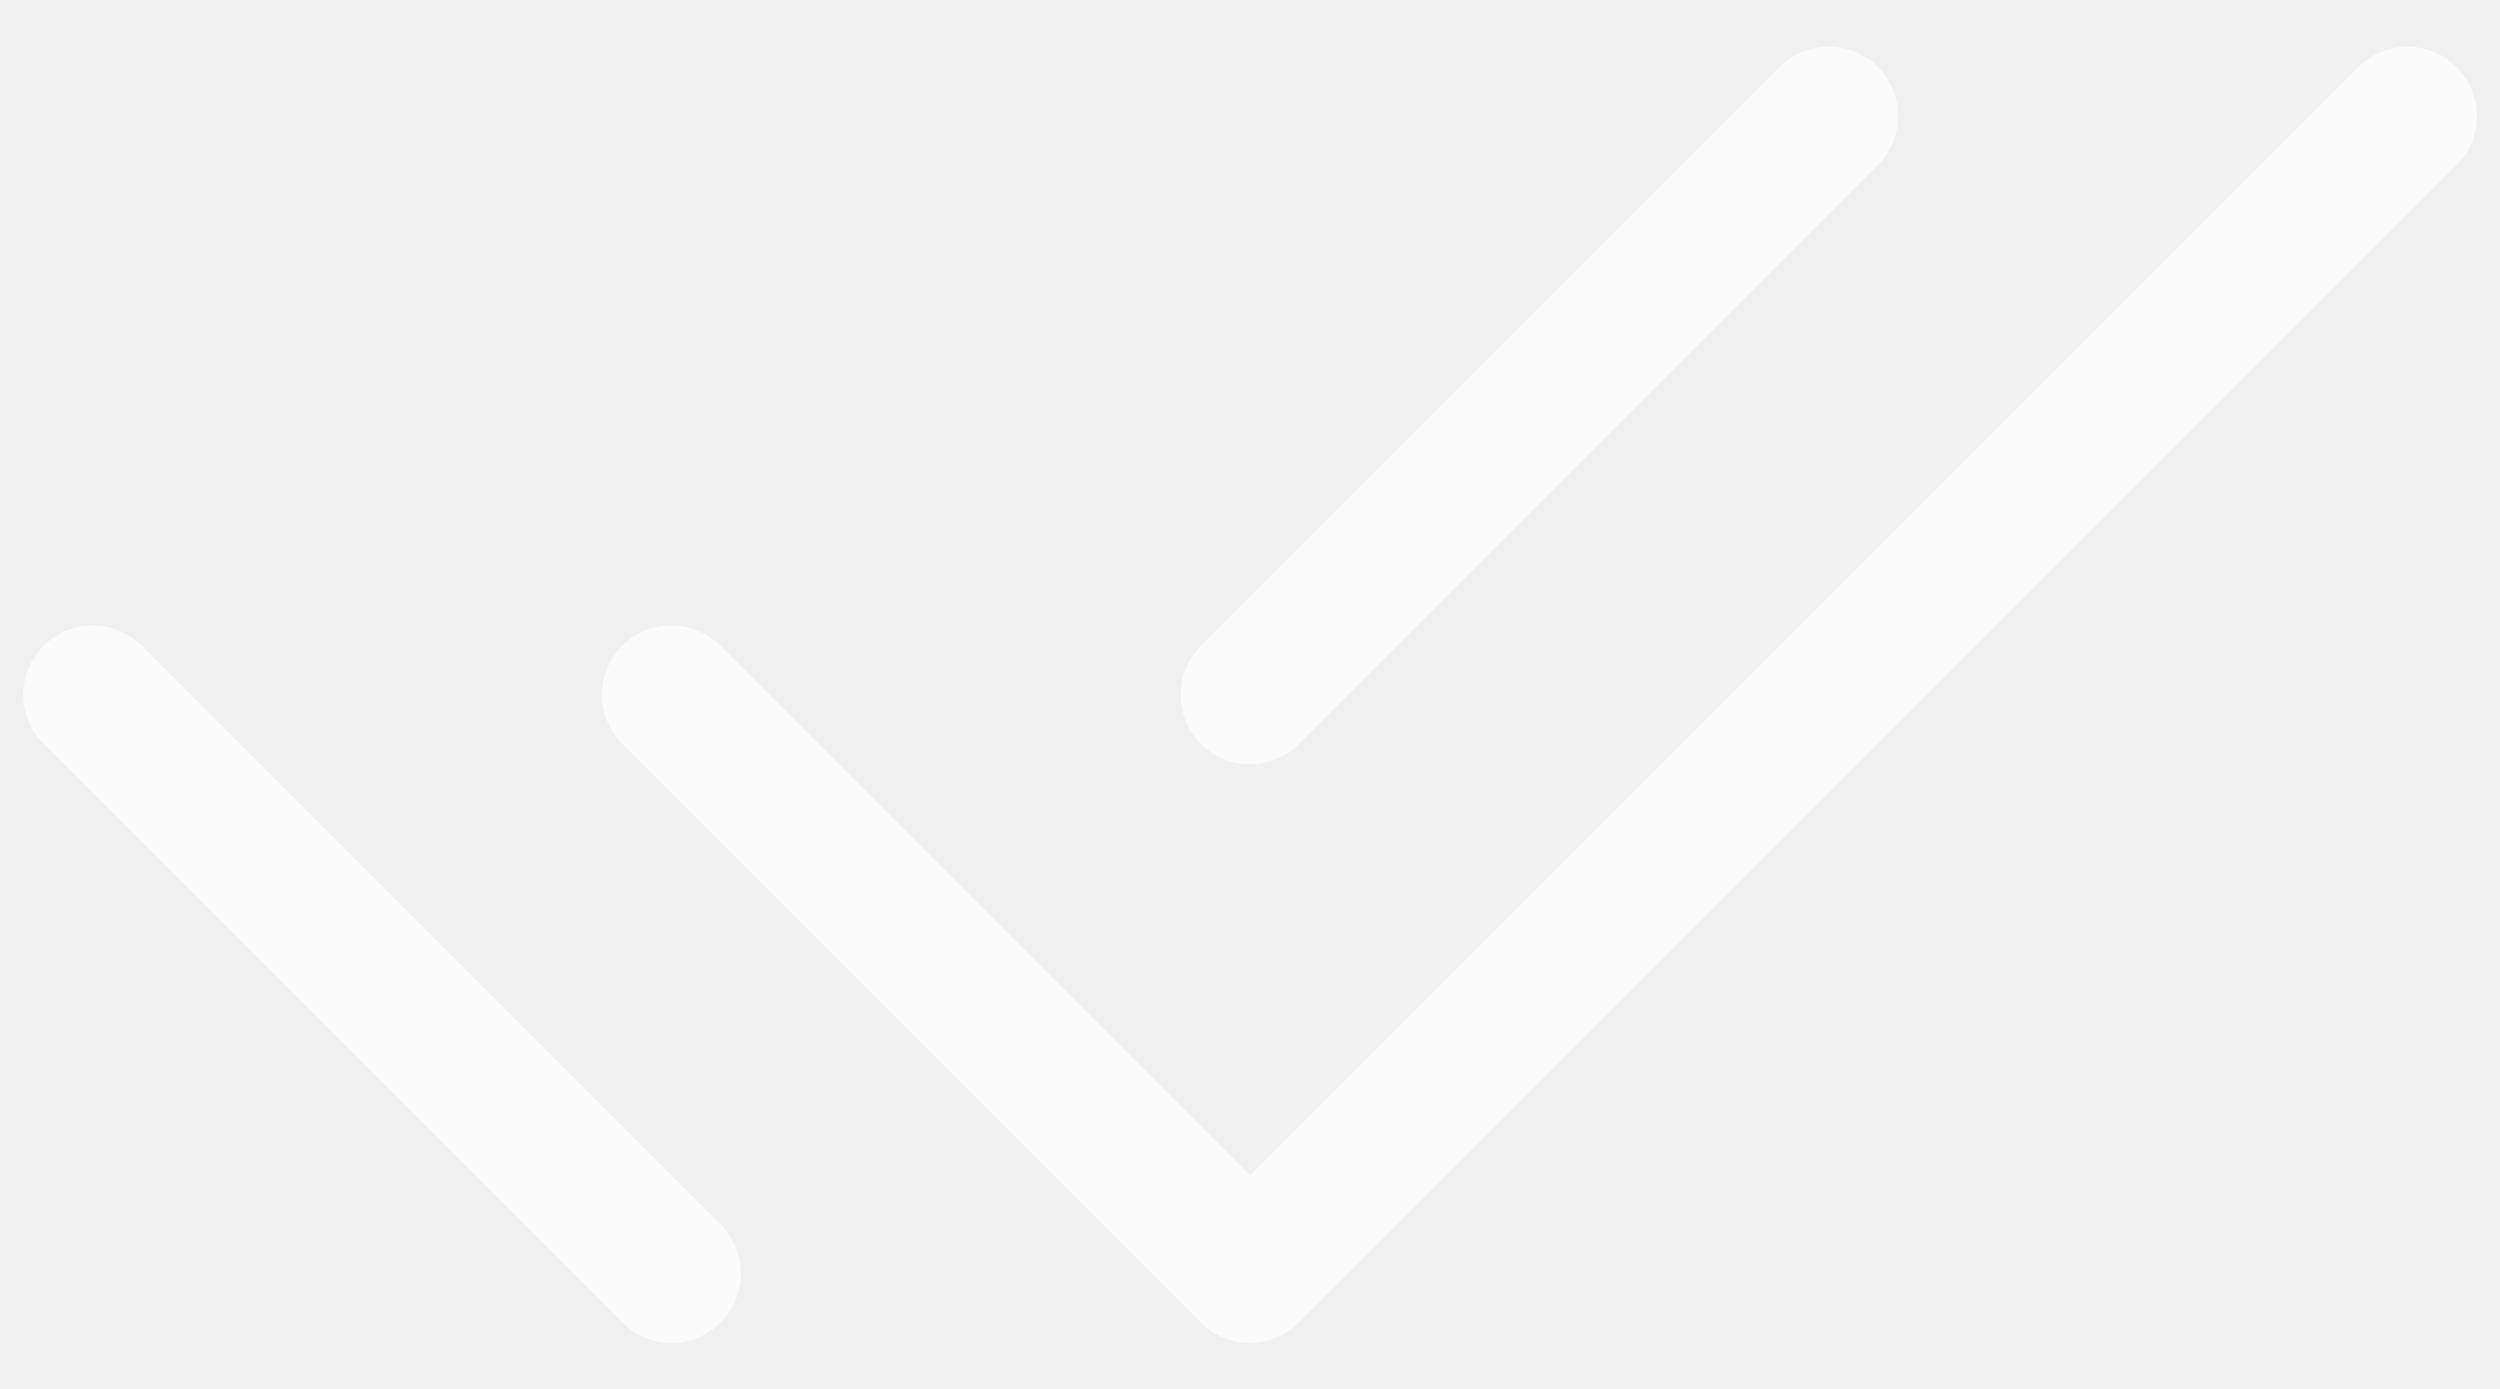
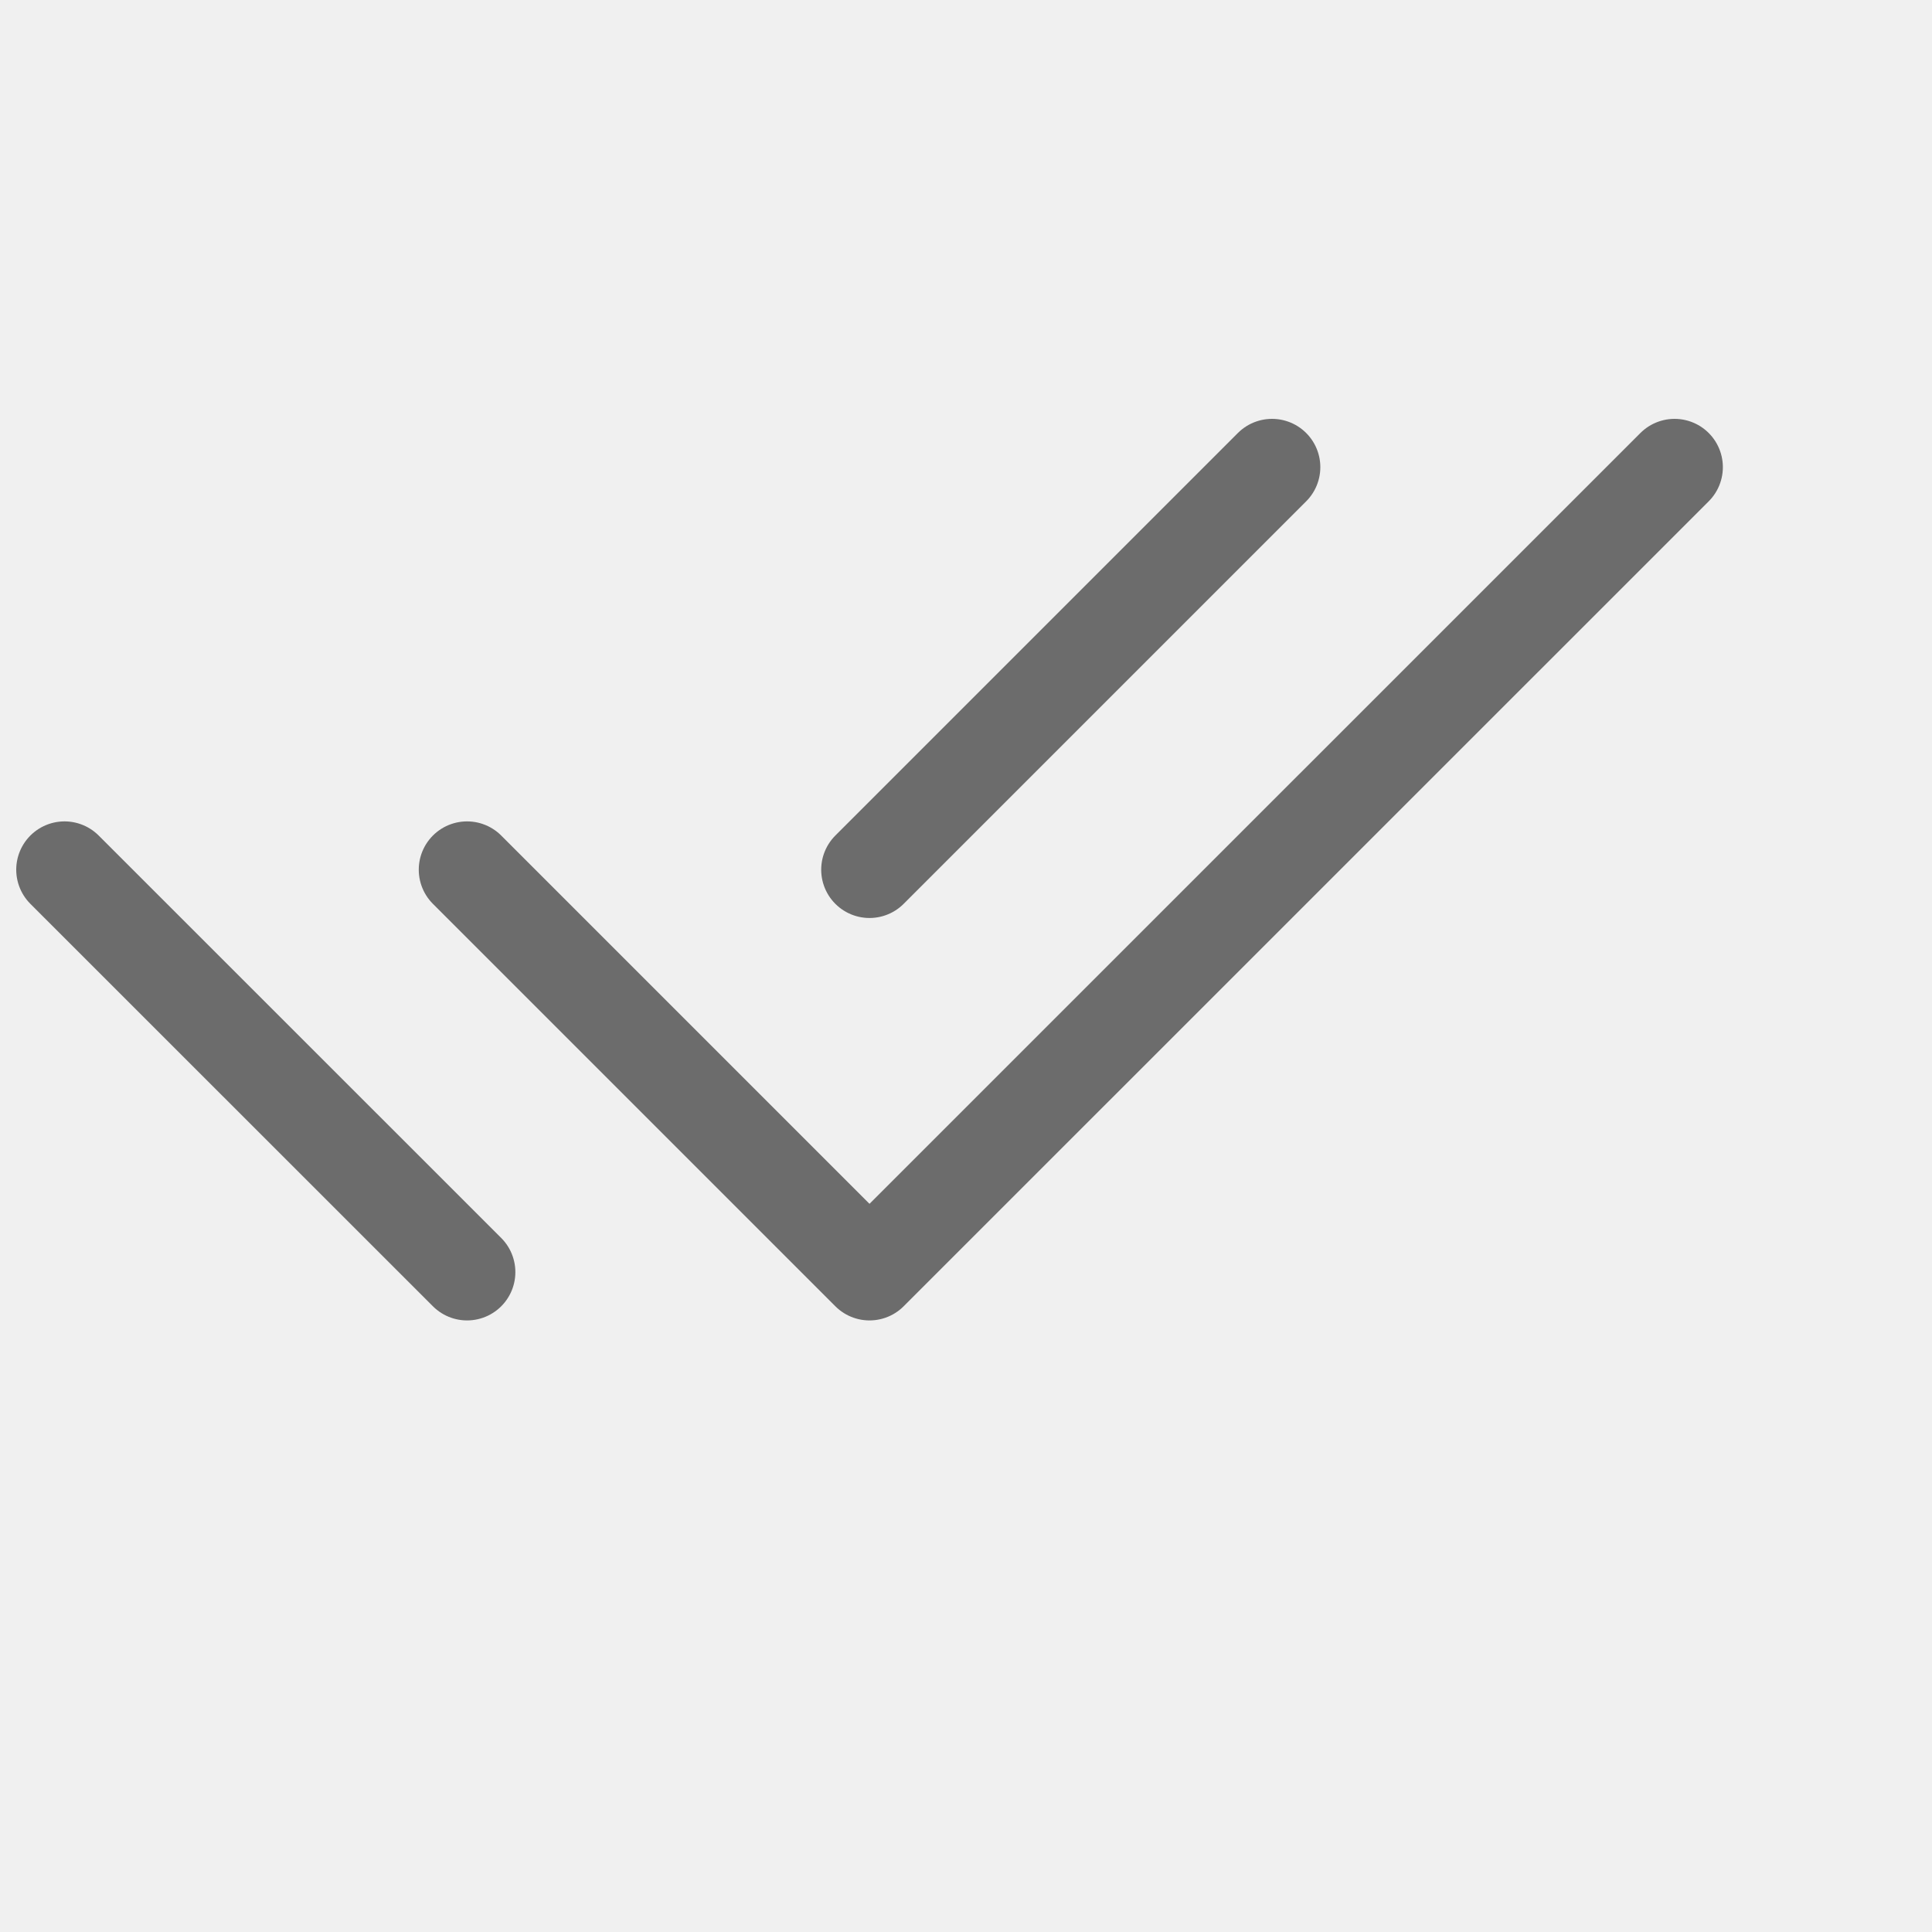
- <svg xmlns="http://www.w3.org/2000/svg" width="18" height="10" viewBox="0 0 18 10" fill="none">
-   <path d="M4.834 5.003L9 9.169L17.334 0.836M0.667 5.003L4.834 9.169M9 5.003L13.167 0.836" stroke="white" stroke-opacity="0.7" stroke-linecap="round" stroke-linejoin="round" />
+ <svg xmlns="http://www.w3.org/2000/svg" width="20" height="20" viewBox="0 0 20 20" fill="none">
+   <path d="M4.835 9.003L9.001 13.169L17.335 4.836M0.668 9.003L4.835 13.169M9.001 9.003L13.168 4.836" stroke="#343434" stroke-opacity="0.7" stroke-linecap="round" stroke-linejoin="round" />
</svg>
